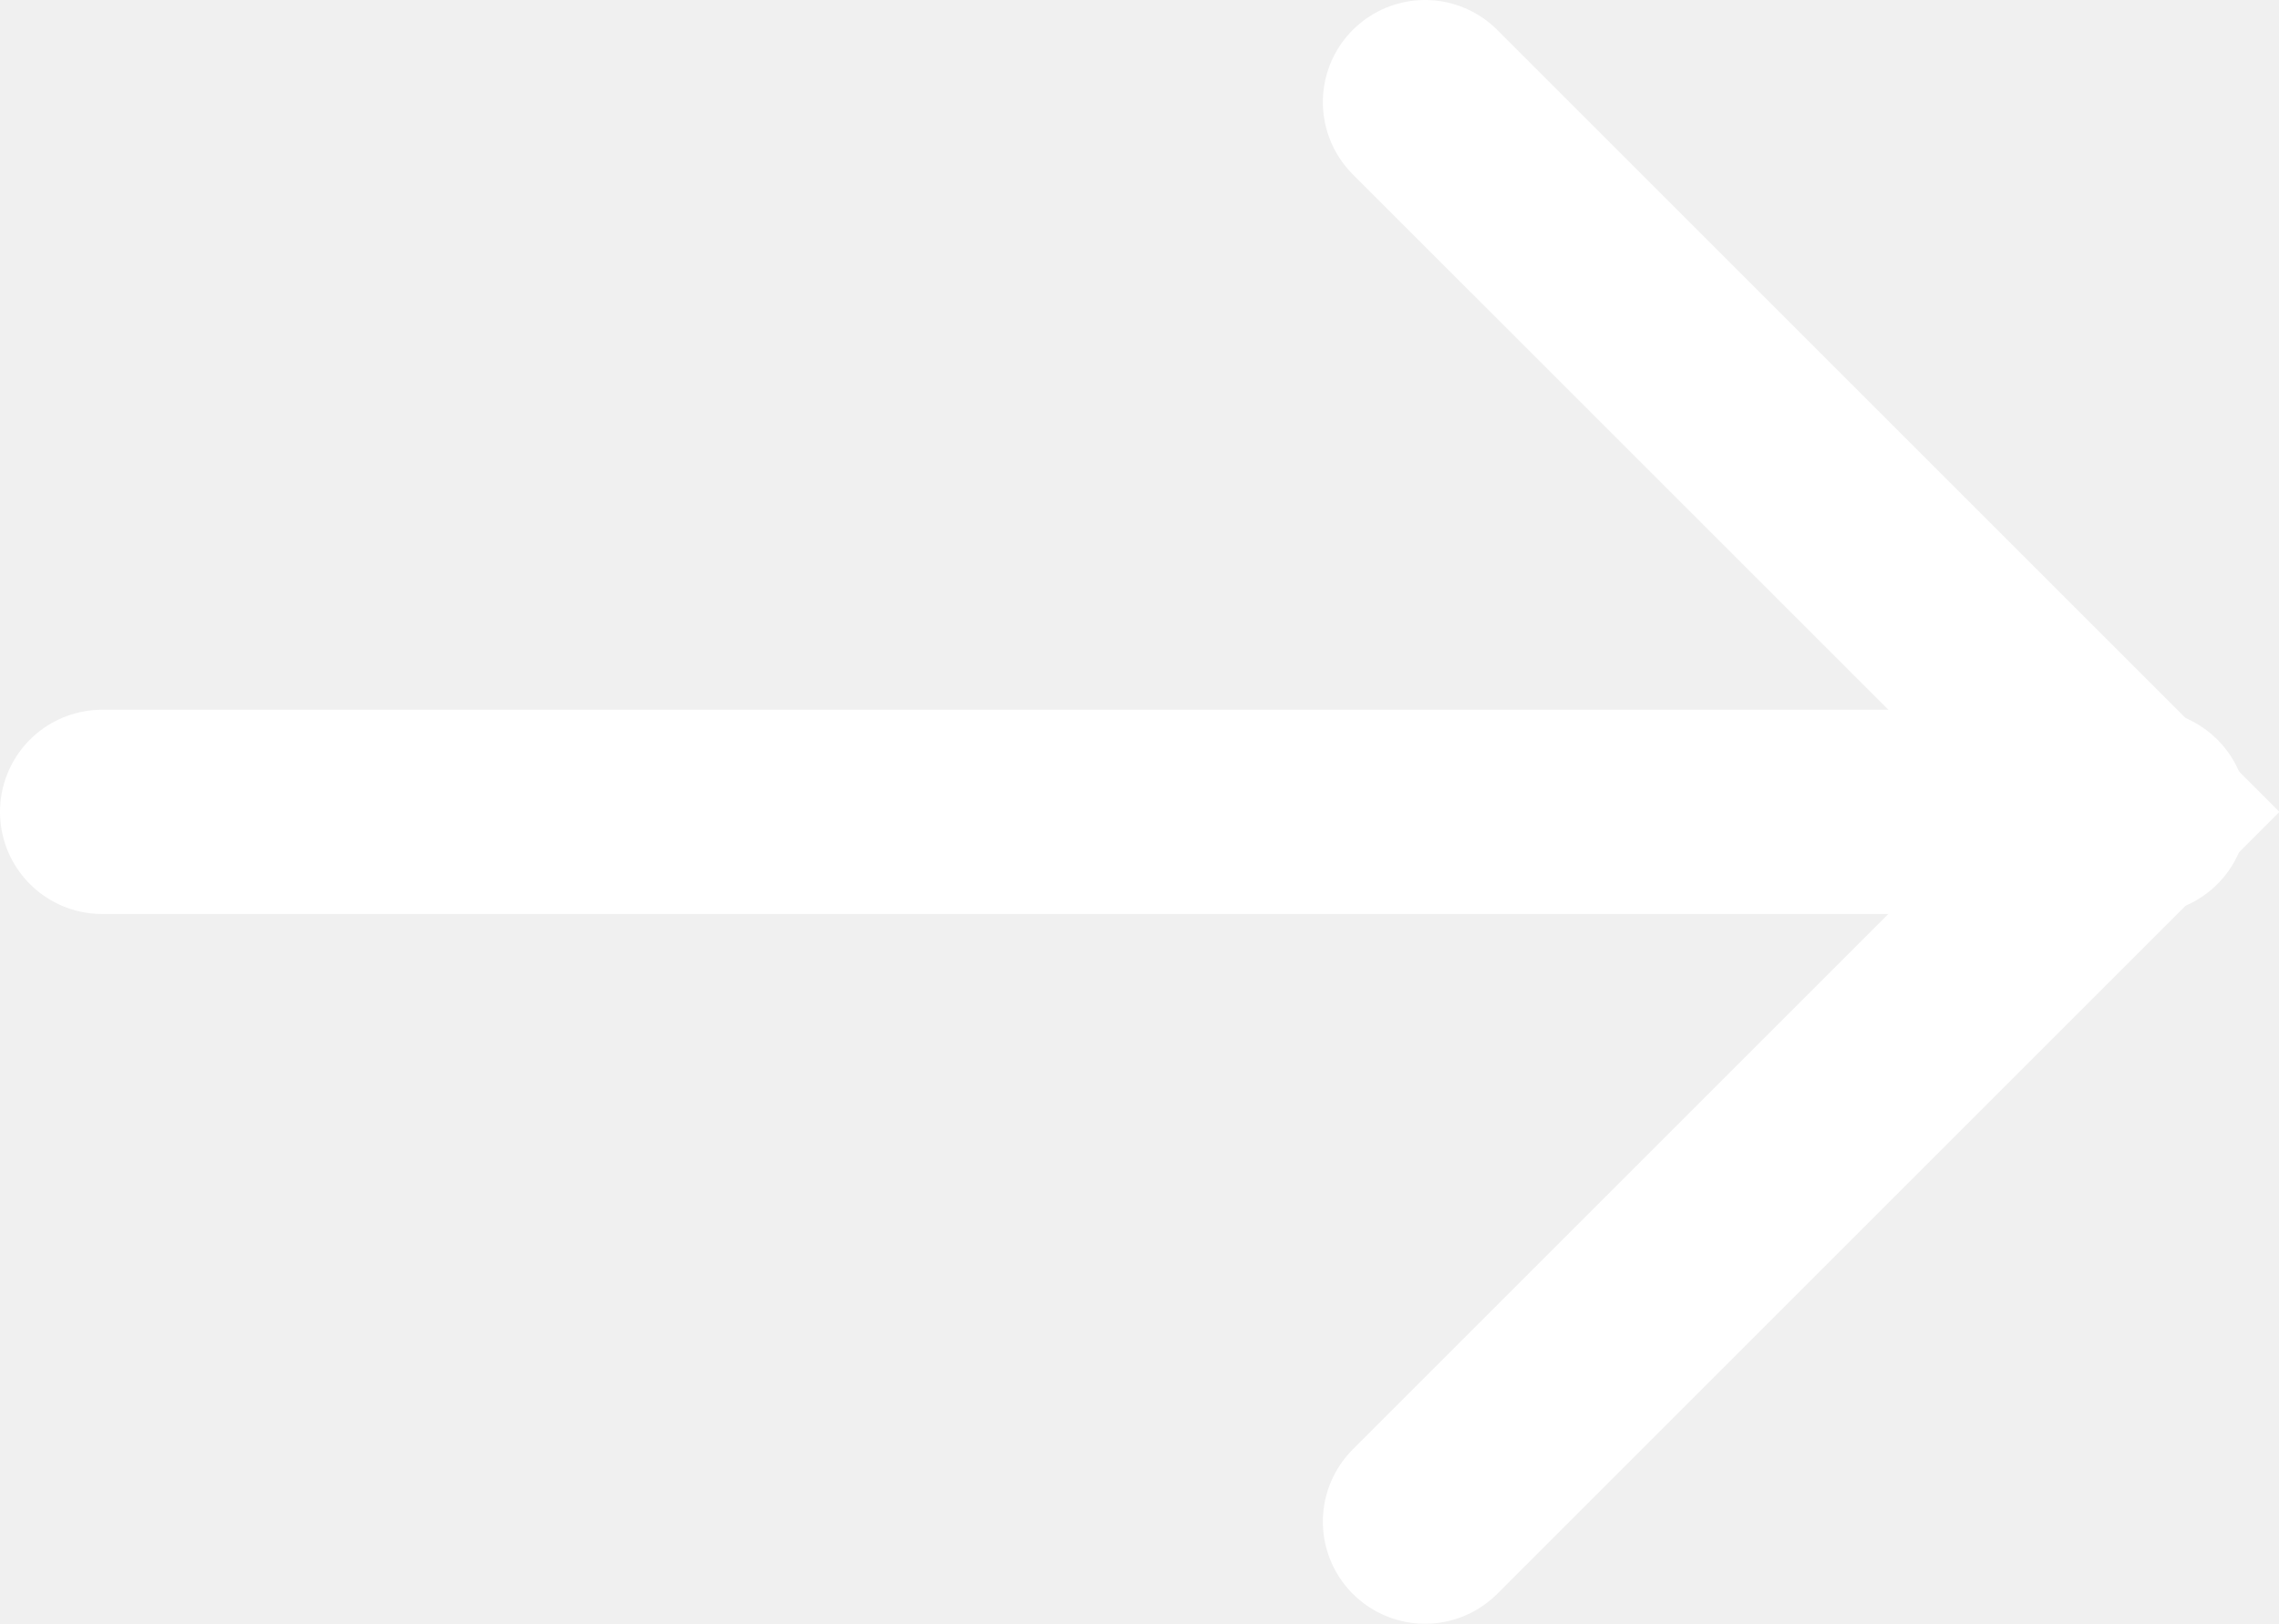
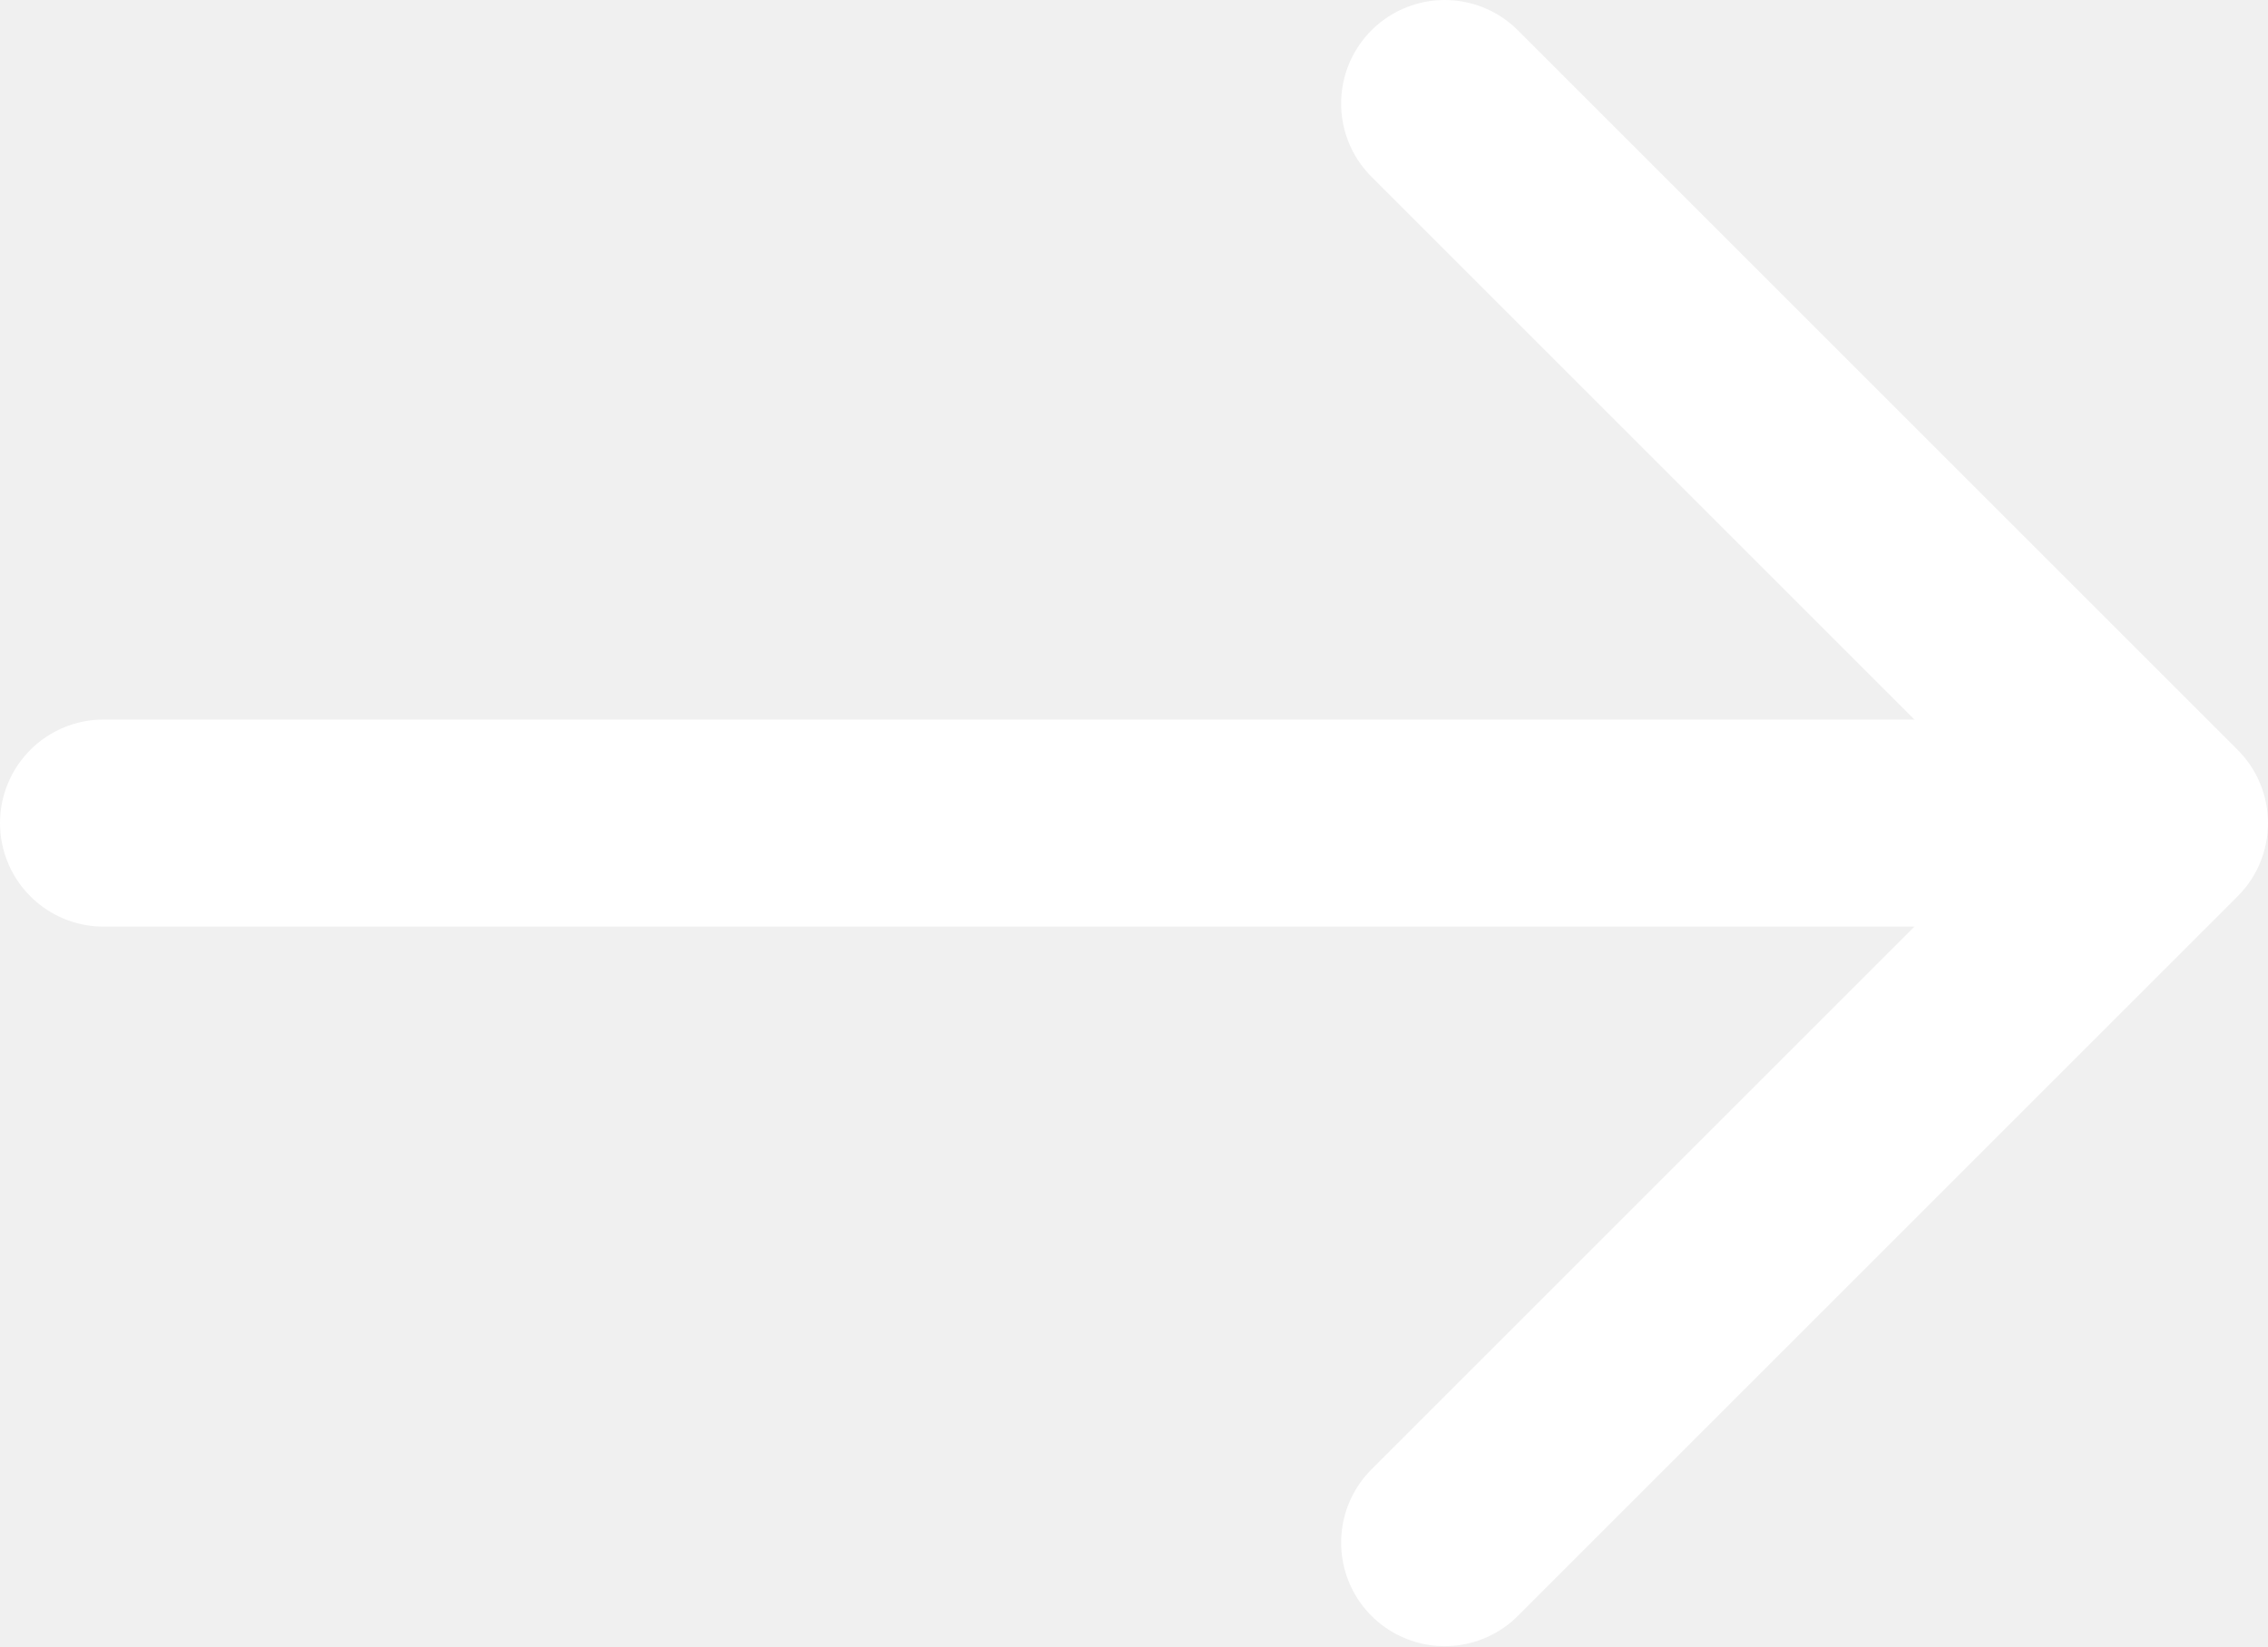
- <svg xmlns="http://www.w3.org/2000/svg" viewBox="0 0 22.31 15.9">
+ <svg xmlns="http://www.w3.org/2000/svg" viewBox="0 0 21.9 15.9">
  <defs>
-     <style>.cls-1{fill:none;stroke:#fff;stroke-linecap:round;stroke-miterlimit:10;stroke-width:2px;}</style>
+     <style>.cls-1,.cls-2{fill:none;stroke:#fff;stroke-linecap:round;stroke-width:2px;}.cls-1{stroke-miterlimit:10;}.cls-2{stroke-linejoin:round;}</style>
  </defs>
  <g id="Layer_2" data-name="Layer 2">
    <g id="Layer_1-2" data-name="Layer 1">
-       <line class="cls-1" x1="21" y1="7.95" x2="1" y2="7.95" />
-       <polyline class="cls-1" points="13.95 14.9 20.9 7.95 13.95 1" />
+       <line class="cls-1" x1="19.47" y1="7.95" x2="1" y2="7.95" />
+       <polyline class="cls-2" points="13.95 14.9 20.9 7.95 13.95 1" />
    </g>
  </g>
</svg>
